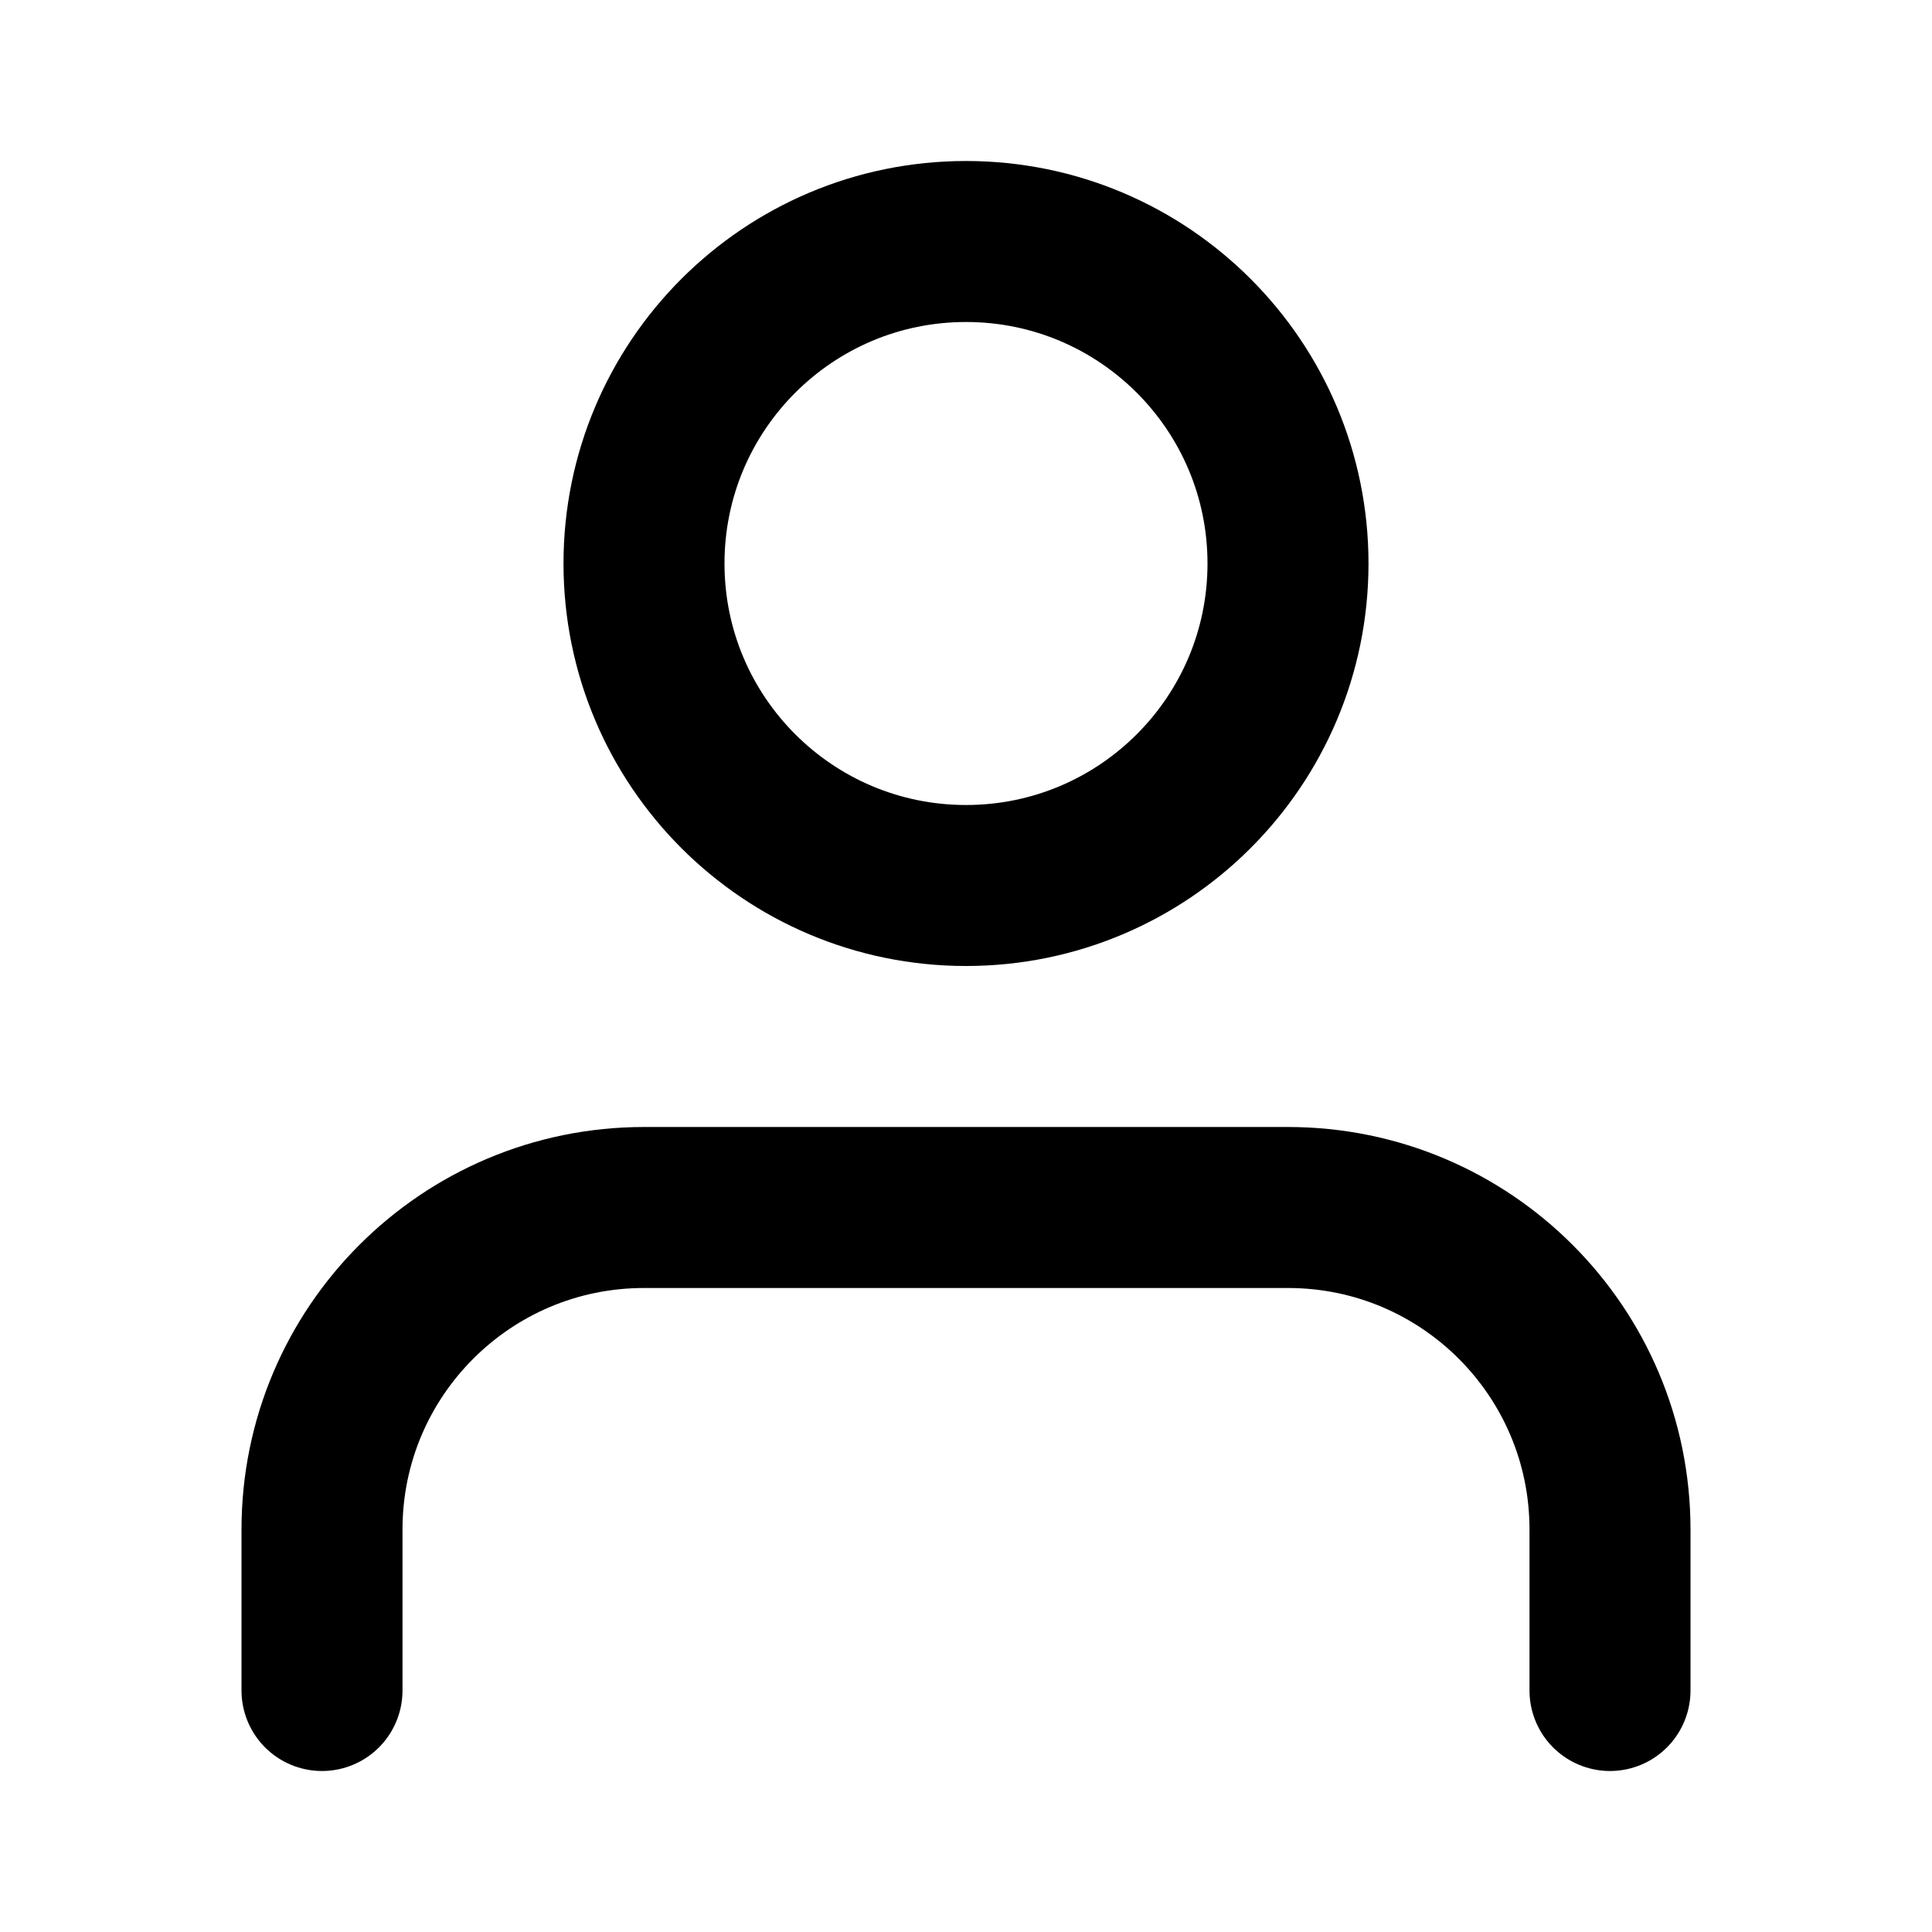
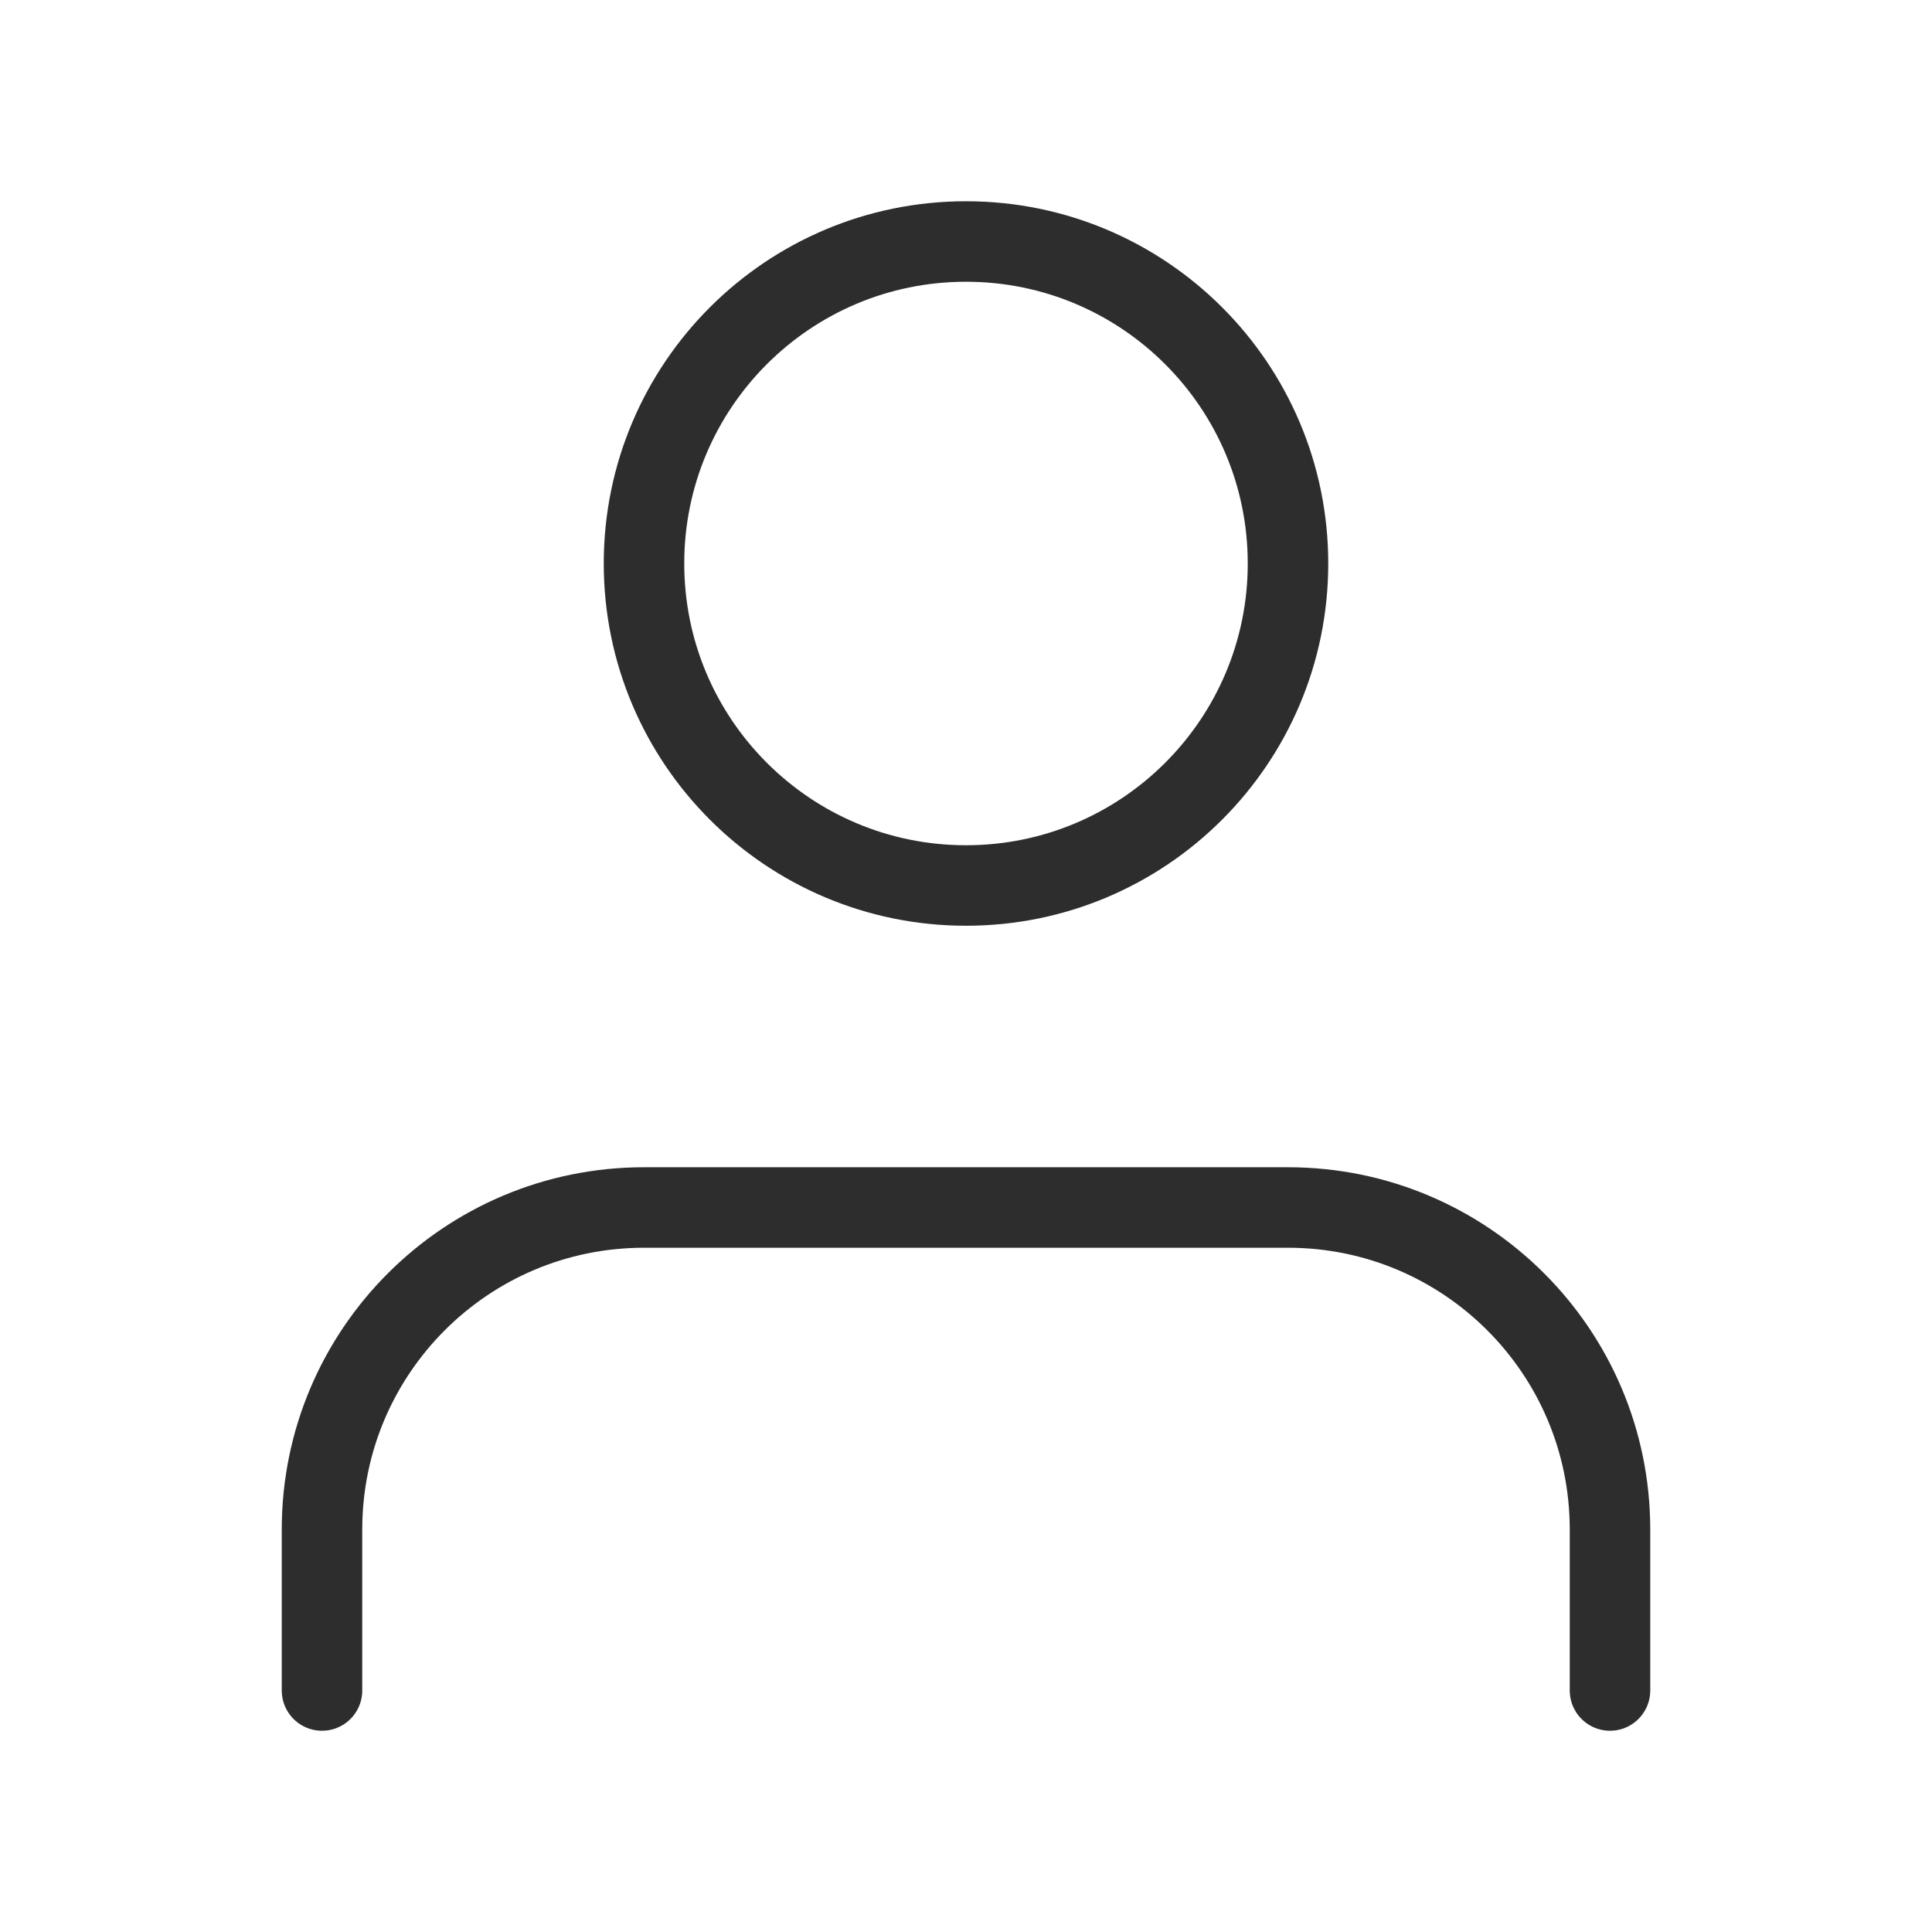
- <svg xmlns="http://www.w3.org/2000/svg" width="24" height="24" viewBox="0 0 24 24" fill="none" stroke="currentColor" stroke-width="2" stroke-linecap="round" stroke-linejoin="round" class="feather feather-user">
+ <svg xmlns="http://www.w3.org/2000/svg" width="24" height="24" viewBox="0 0 24 24" fill="none" stroke="#2d2d2d" stroke-width="1" stroke-linecap="round" stroke-linejoin="round" class="feather feather-user">
  <path d="M20 21v-2a4 4 0 0 0-4-4H8a4 4 0 0 0-4 4v2" />
  <circle cx="12" cy="7" r="4" />
</svg>
